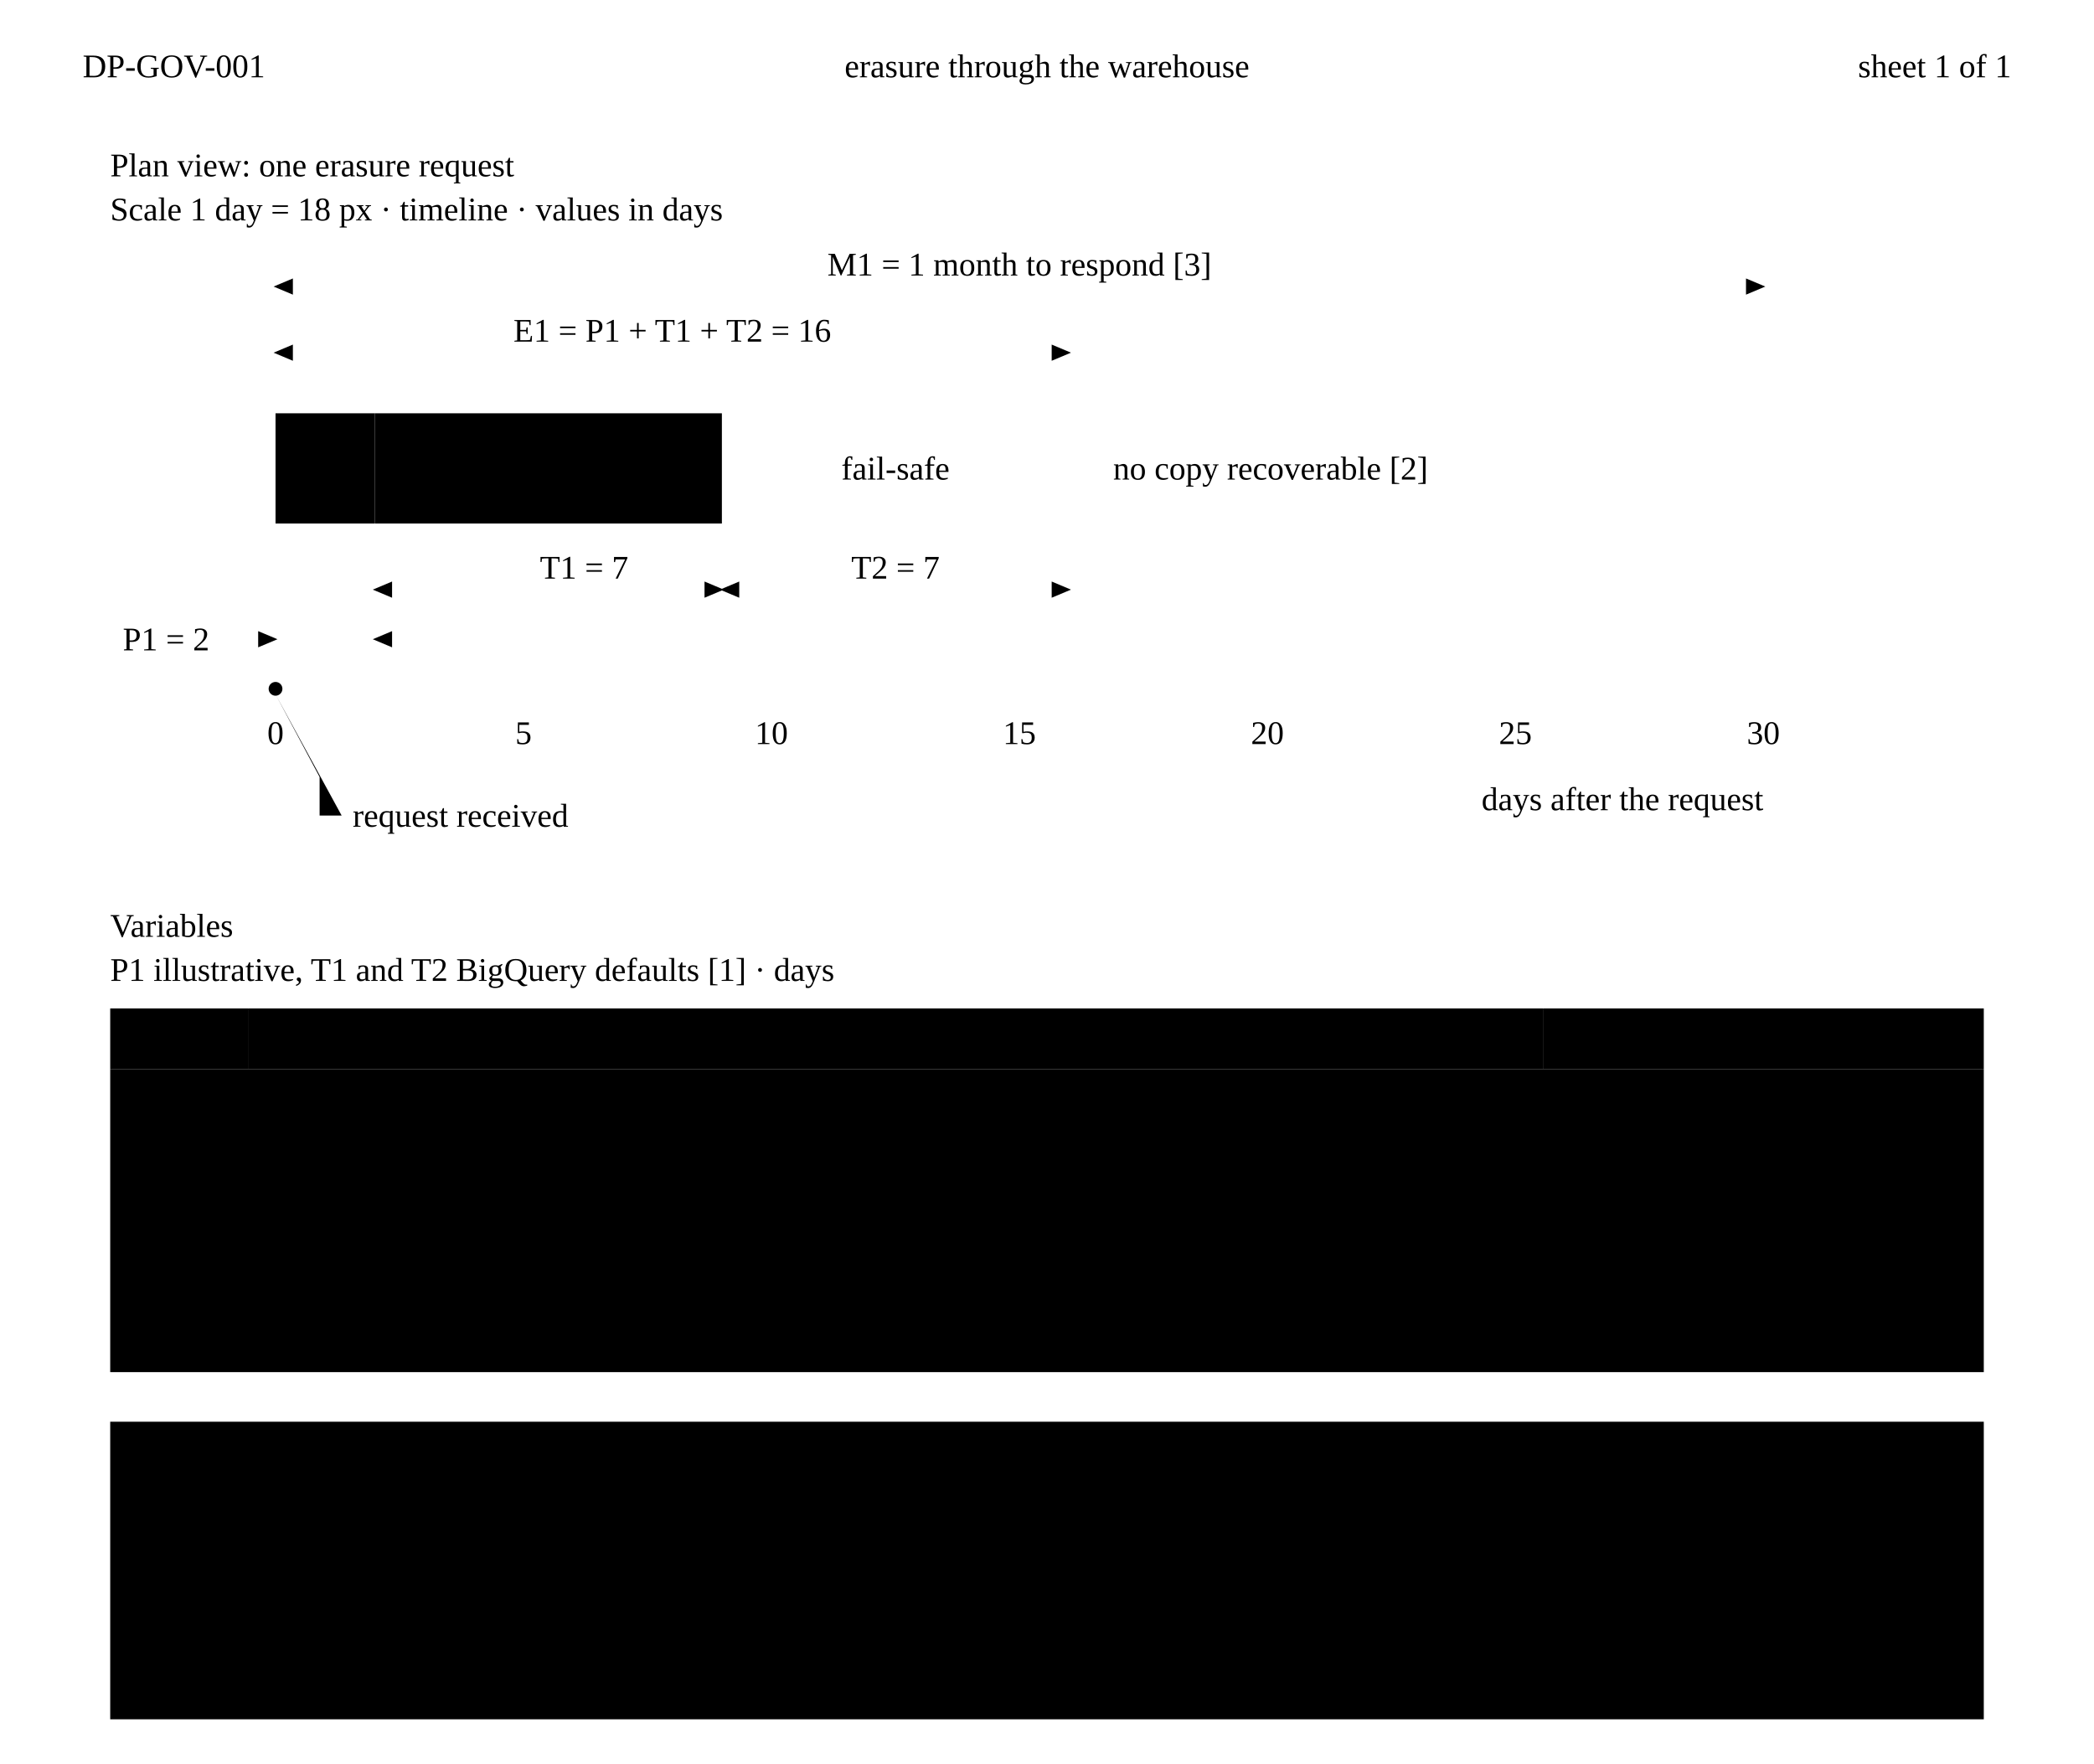
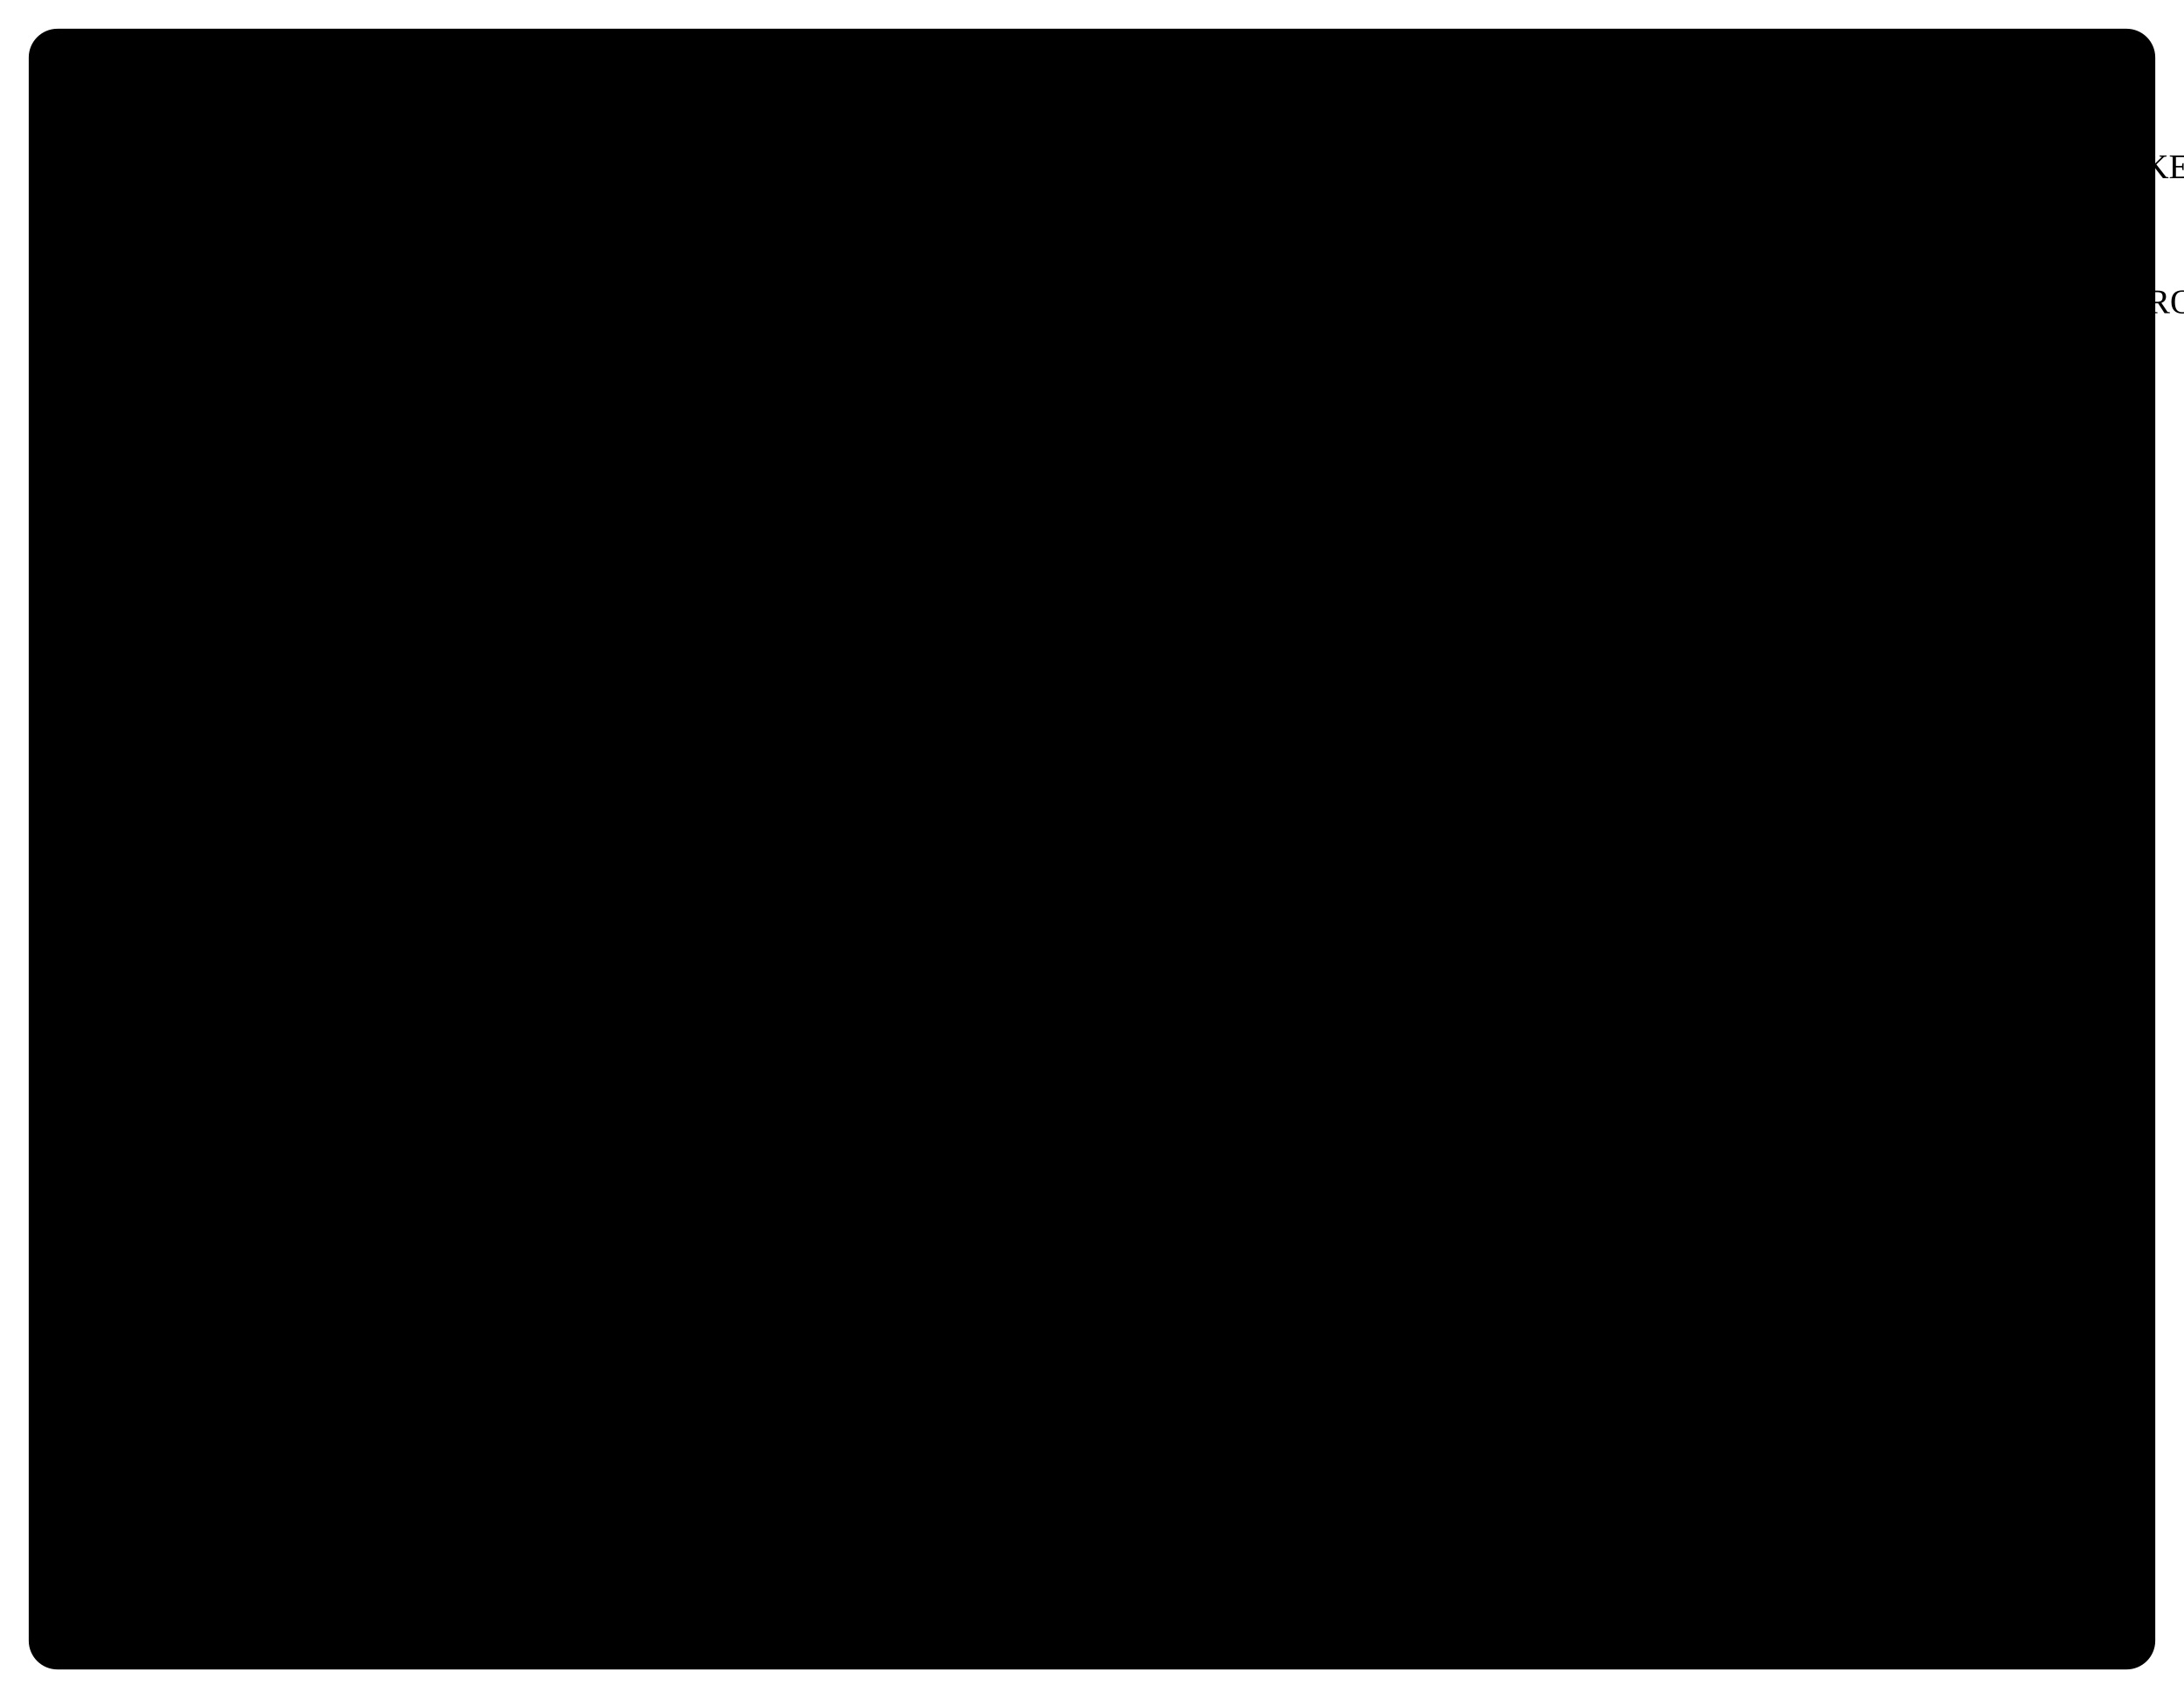
- <svg xmlns="http://www.w3.org/2000/svg" class="dwg" viewBox="0 0 760 640">
+ <svg xmlns="http://www.w3.org/2000/svg" class="dwg" viewBox="0 0 760 591">
  <defs>
-     <marker id="dp-dg-ah" viewBox="0 0 10 10" refX="9" refY="5" markerWidth="7" markerHeight="7" markerUnits="userSpaceOnUse" orient="auto-start-reverse">
-       <path class="ah ink" d="M0,0.8L10,5L0,9.2Z" />
+     <marker id="dp-dg-ah" viewBox="0 0 10 10" refX="10" refY="5" markerWidth="6" markerHeight="6" markerUnits="userSpaceOnUse" orient="auto-start-reverse">
+       <path class="ah ink" d="M0,1.6L10,5L0,8.4Z" />
    </marker>
-     <marker id="dp-dg-ah-hl" viewBox="0 0 10 10" refX="9" refY="5" markerWidth="7" markerHeight="7" markerUnits="userSpaceOnUse" orient="auto-start-reverse">
-       <path class="ah hl" d="M0,0.8L10,5L0,9.2Z" />
+     <marker id="dp-dg-ah-hl" viewBox="0 0 10 10" refX="10" refY="5" markerWidth="6" markerHeight="6" markerUnits="userSpaceOnUse" orient="auto-start-reverse">
+       <path class="ah hl" d="M0,1.6L10,5L0,8.4Z" />
    </marker>
-     <pattern id="dp-dg-hatch" width="6" height="6" patternUnits="userSpaceOnUse" patternTransform="rotate(45)">
-       <path class="hatch-ln" d="M0,0V6" />
+     <pattern id="dp-dg-hatch" width="5" height="5" patternUnits="userSpaceOnUse" patternTransform="rotate(45)">
+       <path class="hatch-ln" d="M0,0V5" />
    </pattern>
  </defs>
-   <path class="ln" d="M20,12H740M20,36H740" />
-   <text class="cap ink" x="30" y="24" dominant-baseline="central">DP-GOV-001</text>
-   <text class="cap" x="380" y="24" text-anchor="middle" dominant-baseline="central">erasure through the warehouse</text>
-   <text class="cap" x="730" y="24" text-anchor="end" dominant-baseline="central">sheet 1 of 1</text>
-   <text class="vt" x="40" y="64">Plan view: one erasure request</text>
-   <text class="vs" x="40" y="80">Scale 1 day = 18 px · timeline · values in days</text>
-   <path class="ext" d="M100,147V99M640,147V99" />
-   <path class="dim" d="M100,104H640" marker-start="url(#dp-dg-ah)" marker-end="url(#dp-dg-ah)" />
-   <text class="dt" x="370" y="100" text-anchor="middle">M1 = 1 month to respond [3]</text>
-   <path class="ext" d="M388,147V123" />
-   <path class="dim hl" d="M100,128H388" marker-start="url(#dp-dg-ah-hl)" marker-end="url(#dp-dg-ah-hl)" />
-   <text class="dt hl" x="244" y="124" text-anchor="middle">E1 = P1 + T1 + T2 = 16</text>
-   <rect class="obj fill-1" x="100" y="150" width="36" height="40" />
-   <rect class="obj fill-2" x="136" y="150" width="126" height="40" />
-   <rect class="hatch" x="262" y="150" width="126" height="40" fill="url(#dp-dg-hatch)" />
-   <text class="sl ink" x="199" y="170" text-anchor="middle" dominant-baseline="central">time travel</text>
-   <text class="sl ink ko" x="325" y="170" text-anchor="middle" dominant-baseline="central">fail-safe</text>
-   <text class="n" x="404" y="170" dominant-baseline="central">no copy recoverable [2]</text>
-   <path class="ext" d="M100,193V237M136,193V237M262,193V219M388,193V219" />
-   <path class="dim" d="M80,232H100" marker-end="url(#dp-dg-ah)" />
-   <path class="dim" d="M100,232H136" />
-   <path class="dim" d="M156,232H136" marker-end="url(#dp-dg-ah)" />
-   <text class="dt" x="76" y="232" text-anchor="end" dominant-baseline="central">P1 = 2</text>
-   <path class="dim" d="M136,214H262" marker-start="url(#dp-dg-ah)" marker-end="url(#dp-dg-ah)" />
-   <text class="dt" x="212" y="210" text-anchor="middle">T1 = 7</text>
-   <path class="dim" d="M262,214H388" marker-start="url(#dp-dg-ah)" marker-end="url(#dp-dg-ah)" />
-   <text class="dt" x="325" y="210" text-anchor="middle">T2 = 7</text>
-   <path class="ln ink" d="M100,250H640M100,246V254M190,246V254M280,246V254M370,246V254M460,246V254M550,246V254M640,246V254" />
-   <text class="t" x="100" y="266" text-anchor="middle" dominant-baseline="central">0</text>
-   <text class="t" x="190" y="266" text-anchor="middle" dominant-baseline="central">5</text>
-   <text class="t" x="280" y="266" text-anchor="middle" dominant-baseline="central">10</text>
-   <text class="t" x="370" y="266" text-anchor="middle" dominant-baseline="central">15</text>
-   <text class="t" x="460" y="266" text-anchor="middle" dominant-baseline="central">20</text>
-   <text class="t" x="550" y="266" text-anchor="middle" dominant-baseline="central">25</text>
-   <text class="t" x="640" y="266" text-anchor="middle" dominant-baseline="central">30</text>
-   <text class="t" x="640" y="290" text-anchor="end" dominant-baseline="central">days after the request</text>
-   <circle class="dot" cx="100" cy="250" r="2.5" />
-   <path class="leader" d="M100,252L116,282V296H124" />
-   <text class="sl ink" x="128" y="296" dominant-baseline="central">request received</text>
-   <text class="vt" x="40" y="340">Variables</text>
-   <text class="vs" x="40" y="356">P1 illustrative, T1 and T2 BigQuery defaults [1] · days</text>
-   <rect class="cell band" x="40" y="366" width="50" height="22" />
-   <rect class="cell band" x="90" y="366" width="470" height="22" />
-   <rect class="cell band" x="560" y="366" width="160" height="22" />
-   <text class="cap ink" x="50" y="377" dominant-baseline="central">code</text>
-   <text class="cap ink" x="100" y="377" dominant-baseline="central">item</text>
-   <text class="cap ink" x="710" y="377" text-anchor="end" dominant-baseline="central">value</text>
-   <path class="cell" d="M40,388H720V498H40Z" />
-   <path class="ln ink" d="M90,388V498M560,388V498" />
-   <path class="ln" d="M40,410H720M40,432H720M40,454H720M40,476H720" />
-   <text class="t" x="50" y="399" dominant-baseline="central">P1</text>
-   <text class="t" x="100" y="399" dominant-baseline="central">purge runs: source, raw, staging, marts, snapshots</text>
-   <text class="t" x="710" y="399" text-anchor="end" dominant-baseline="central">2</text>
-   <text class="t" x="50" y="421" dominant-baseline="central">T1</text>
-   <text class="t" x="100" y="421" dominant-baseline="central">time travel window, default (2 to 7)</text>
-   <text class="t" x="710" y="421" text-anchor="end" dominant-baseline="central">7</text>
-   <text class="t" x="50" y="443" dominant-baseline="central">T2</text>
-   <text class="t" x="100" y="443" dominant-baseline="central">fail-safe, not configurable</text>
-   <text class="t" x="710" y="443" text-anchor="end" dominant-baseline="central">7</text>
-   <text class="t b" x="50" y="465" dominant-baseline="central">E1</text>
-   <text class="t" x="100" y="465" dominant-baseline="central">until no warehouse copy is recoverable</text>
-   <text class="t b" x="710" y="465" text-anchor="end" dominant-baseline="central">16</text>
-   <text class="t" x="50" y="487" dominant-baseline="central">M1</text>
-   <text class="t" x="100" y="487" dominant-baseline="central">GDPR response deadline, drawn as 30 days</text>
-   <text class="t" x="710" y="487" text-anchor="end" dominant-baseline="central">1 month</text>
-   <rect class="note-box" x="40" y="516" width="680" height="108" />
-   <text class="sl ink" x="52" y="536">notes</text>
-   <text class="n" x="110" y="536">[1] P1 is illustrative: a nightly purge plus a rebuild. T1 and T2 are BigQuery's documented</text>
-   <text class="n" x="110" y="552">defaults; Delta Lake keeps deleted files until VACUUM, which keeps 7 days by default.</text>
-   <text class="n" x="110" y="570">[2] Within the warehouse. Backups, exports, streams and vendors have their own clocks.</text>
-   <text class="n" x="110" y="588">[3] GDPR Article 12(3): within one month of receipt, extendable by two further months</text>
-   <text class="n" x="110" y="604">for complex or numerous requests, if the person is told why within the first month.</text>
+   <rect class="sheet" x="10" y="10" width="740" height="571" rx="10" />
+   <text class="nth" x="32" y="40">NOTES:</text>
+   <text class="nt" x="78.6" y="40">(UNLESS OTHERWISE SPECIFIED)</text>
+   <rect class="nb" x="32" y="53.3" width="11" height="11" />
+   <text class="nbt" x="37.5" y="61.5" text-anchor="middle">1</text>
+   <text class="nt" x="50" y="62">P1 IS ILLUSTRATIVE: A NIGHTLY PURGE PLUS A REBUILD. T1 AND T2 ARE BIGQUERY'S DOCUMENTED DEFAULTS; DELTA LAKE</text>
+   <text class="nt" x="50" y="75">KEEPS DELETED FILES UNTIL VACUUM, WHICH KEEPS 7 DAYS BY DEFAULT.</text>
+   <rect class="nb" x="32" y="83.3" width="11" height="11" />
+   <text class="nbt" x="37.5" y="91.5" text-anchor="middle">2</text>
+   <text class="nt" x="50" y="92">WITHIN THE WAREHOUSE. BACKUPS, EXPORTS, STREAMS AND VENDORS HAVE THEIR OWN CLOCKS.</text>
+   <rect class="nb" x="32" y="100.3" width="11" height="11" />
+   <text class="nbt" x="37.5" y="108.5" text-anchor="middle">3</text>
+   <text class="nt" x="50" y="109">GDPR ARTICLE 12(3): WITHIN ONE MONTH OF RECEIPT, EXTENDABLE BY TWO FURTHER MONTHS FOR COMPLEX OR NUMEROUS</text>
+   <text class="nt" x="50" y="122">REQUESTS, IF THE PERSON IS TOLD WHY WITHIN THE FIRST MONTH.</text>
+   <text class="nt" x="50" y="139">VALUES IN DAYS; M1 IS DRAWN AS 30 DAYS. THE DRAWING CARRIES CODES; VALUES AND FORMULAS ARE IN THE TABLE.</text>
+   <path class="ext" d="M110,231L110,184" />
+   <path class="ext" d="M650,231L650,184" />
+   <path class="dim" d="M110,188L650,188" marker-start="url(#dp-dg-ah)" marker-end="url(#dp-dg-ah)" />
+   <text class="dt" x="380" y="184" text-anchor="middle">M1</text>
+   <rect class="nb" x="394.5" y="175" width="11" height="11" />
+   <text class="nbt" x="400" y="183.2" text-anchor="middle">3</text>
+   <path class="ext" d="M398,231L398,208" />
+   <path class="dim hl" d="M110,212L398,212" marker-start="url(#dp-dg-ah-hl)" marker-end="url(#dp-dg-ah-hl)" />
+   <text class="dt hl" x="254" y="208" text-anchor="middle">E1</text>
+   <rect class="obj fill-1" x="110" y="234" width="36" height="36" />
+   <rect class="obj fill-2" x="146" y="234" width="126" height="36" />
+   <rect class="hatch" x="272" y="234" width="126" height="36" fill="url(#dp-dg-hatch)" />
+   <text class="sl ink" x="209" y="255" text-anchor="middle">TIME TRAVEL</text>
+   <text class="sl ink ko" x="335" y="255" text-anchor="middle">FAIL-SAFE</text>
+   <text class="sl ink" x="414" y="255">NO COPY RECOVERABLE</text>
+   <rect class="nb" x="531.21" y="246.5" width="11" height="11" />
+   <text class="nbt" x="536.71" y="254.7" text-anchor="middle">2</text>
+   <path class="ext" d="M110,273L110,296" />
+   <path class="ext" d="M146,273L146,296" />
+   <path class="dim" d="M110,292L146,292" marker-start="url(#dp-dg-ah)" marker-end="url(#dp-dg-ah)" />
+   <text class="dt" x="128" y="304" text-anchor="middle">P1</text>
+   <path class="ext" d="M272,273L272,296" />
+   <path class="dim" d="M146,292L272,292" marker-start="url(#dp-dg-ah)" marker-end="url(#dp-dg-ah)" />
+   <text class="dt" x="209" y="304" text-anchor="middle">T1</text>
+   <path class="ext" d="M398,273L398,296" />
+   <path class="dim" d="M272,292L398,292" marker-start="url(#dp-dg-ah)" marker-end="url(#dp-dg-ah)" />
+   <text class="dt" x="335" y="304" text-anchor="middle">T2</text>
+   <rect class="nb" x="88.5" y="286.5" width="11" height="11" />
+   <text class="nbt" x="94" y="294.7" text-anchor="middle">1</text>
+   <path class="obj" d="M110,330L650,330" />
+   <path class="obj" d="M110,326L110,334" />
+   <text class="tc" x="110" y="346" text-anchor="middle">0</text>
+   <path class="obj" d="M200,326L200,334" />
+   <text class="tc" x="200" y="346" text-anchor="middle">5</text>
+   <path class="obj" d="M290,326L290,334" />
+   <text class="tc" x="290" y="346" text-anchor="middle">10</text>
+   <path class="obj" d="M380,326L380,334" />
+   <text class="tc" x="380" y="346" text-anchor="middle">15</text>
+   <path class="obj" d="M470,326L470,334" />
+   <text class="tc" x="470" y="346" text-anchor="middle">20</text>
+   <path class="obj" d="M560,326L560,334" />
+   <text class="tc" x="560" y="346" text-anchor="middle">25</text>
+   <path class="obj" d="M650,326L650,334" />
+   <text class="tc" x="650" y="346" text-anchor="middle">30</text>
+   <circle class="dot" cx="110" cy="330" r="1.6" />
+   <path class="leader" d="M110,330L132,366H142" />
+   <text class="sl ink" x="146" y="369">REQUEST RECEIVED</text>
+   <text class="vt" x="380" y="406" text-anchor="middle">PLAN VIEW · ONE ERASURE REQUEST</text>
+   <text class="vs" x="380" y="419" text-anchor="middle">SCALE 1 DAY = 18 PX · TIMELINE · DAYS AFTER THE REQUEST</text>
+   <text class="vt" x="155" y="464">VARIABLES · DAYS</text>
+   <rect class="tbl" x="155" y="471" width="450" height="90" />
+   <path class="tbl" d="M155,486L605,486" />
+   <path class="tbl" d="M155,501L605,501" />
+   <path class="tbl" d="M155,516L605,516" />
+   <path class="tbl" d="M155,531L605,531" />
+   <path class="tbl" d="M155,546L605,546" />
+   <path class="tbl" d="M195,471L195,561" />
+   <path class="tbl" d="M485,471L485,561" />
+   <text class="th" x="161" y="481.2">CODE</text>
+   <text class="th" x="340" y="481.2" text-anchor="middle">VARIABLE</text>
+   <text class="th" x="545" y="481.2" text-anchor="middle">VALUE</text>
+   <text class="tc" x="161" y="496.7">P1</text>
+   <text class="tc" x="340" y="496.7" text-anchor="middle">purge runs: source, raw, staging, marts, snapshots</text>
+   <text class="tc" x="545" y="496.7" text-anchor="middle">2</text>
+   <text class="tc" x="161" y="511.7">T1</text>
+   <text class="tc" x="340" y="511.7" text-anchor="middle">time travel window, default (2 to 7)</text>
+   <text class="tc" x="545" y="511.7" text-anchor="middle">7</text>
+   <text class="tc" x="161" y="526.7">T2</text>
+   <text class="tc" x="340" y="526.7" text-anchor="middle">fail-safe, not configurable</text>
+   <text class="tc" x="545" y="526.7" text-anchor="middle">7</text>
+   <text class="tc" x="161" y="541.7">E1</text>
+   <text class="tc" x="340" y="541.7" text-anchor="middle">until no warehouse copy is recoverable</text>
+   <text class="tc" x="545" y="541.7" text-anchor="middle">P1+T1+T2 = 16</text>
+   <text class="tc" x="161" y="556.7">M1</text>
+   <text class="tc" x="340" y="556.7" text-anchor="middle">GDPR response deadline, drawn as 30 days</text>
+   <text class="tc" x="545" y="556.7" text-anchor="middle">1 month</text>
</svg>
